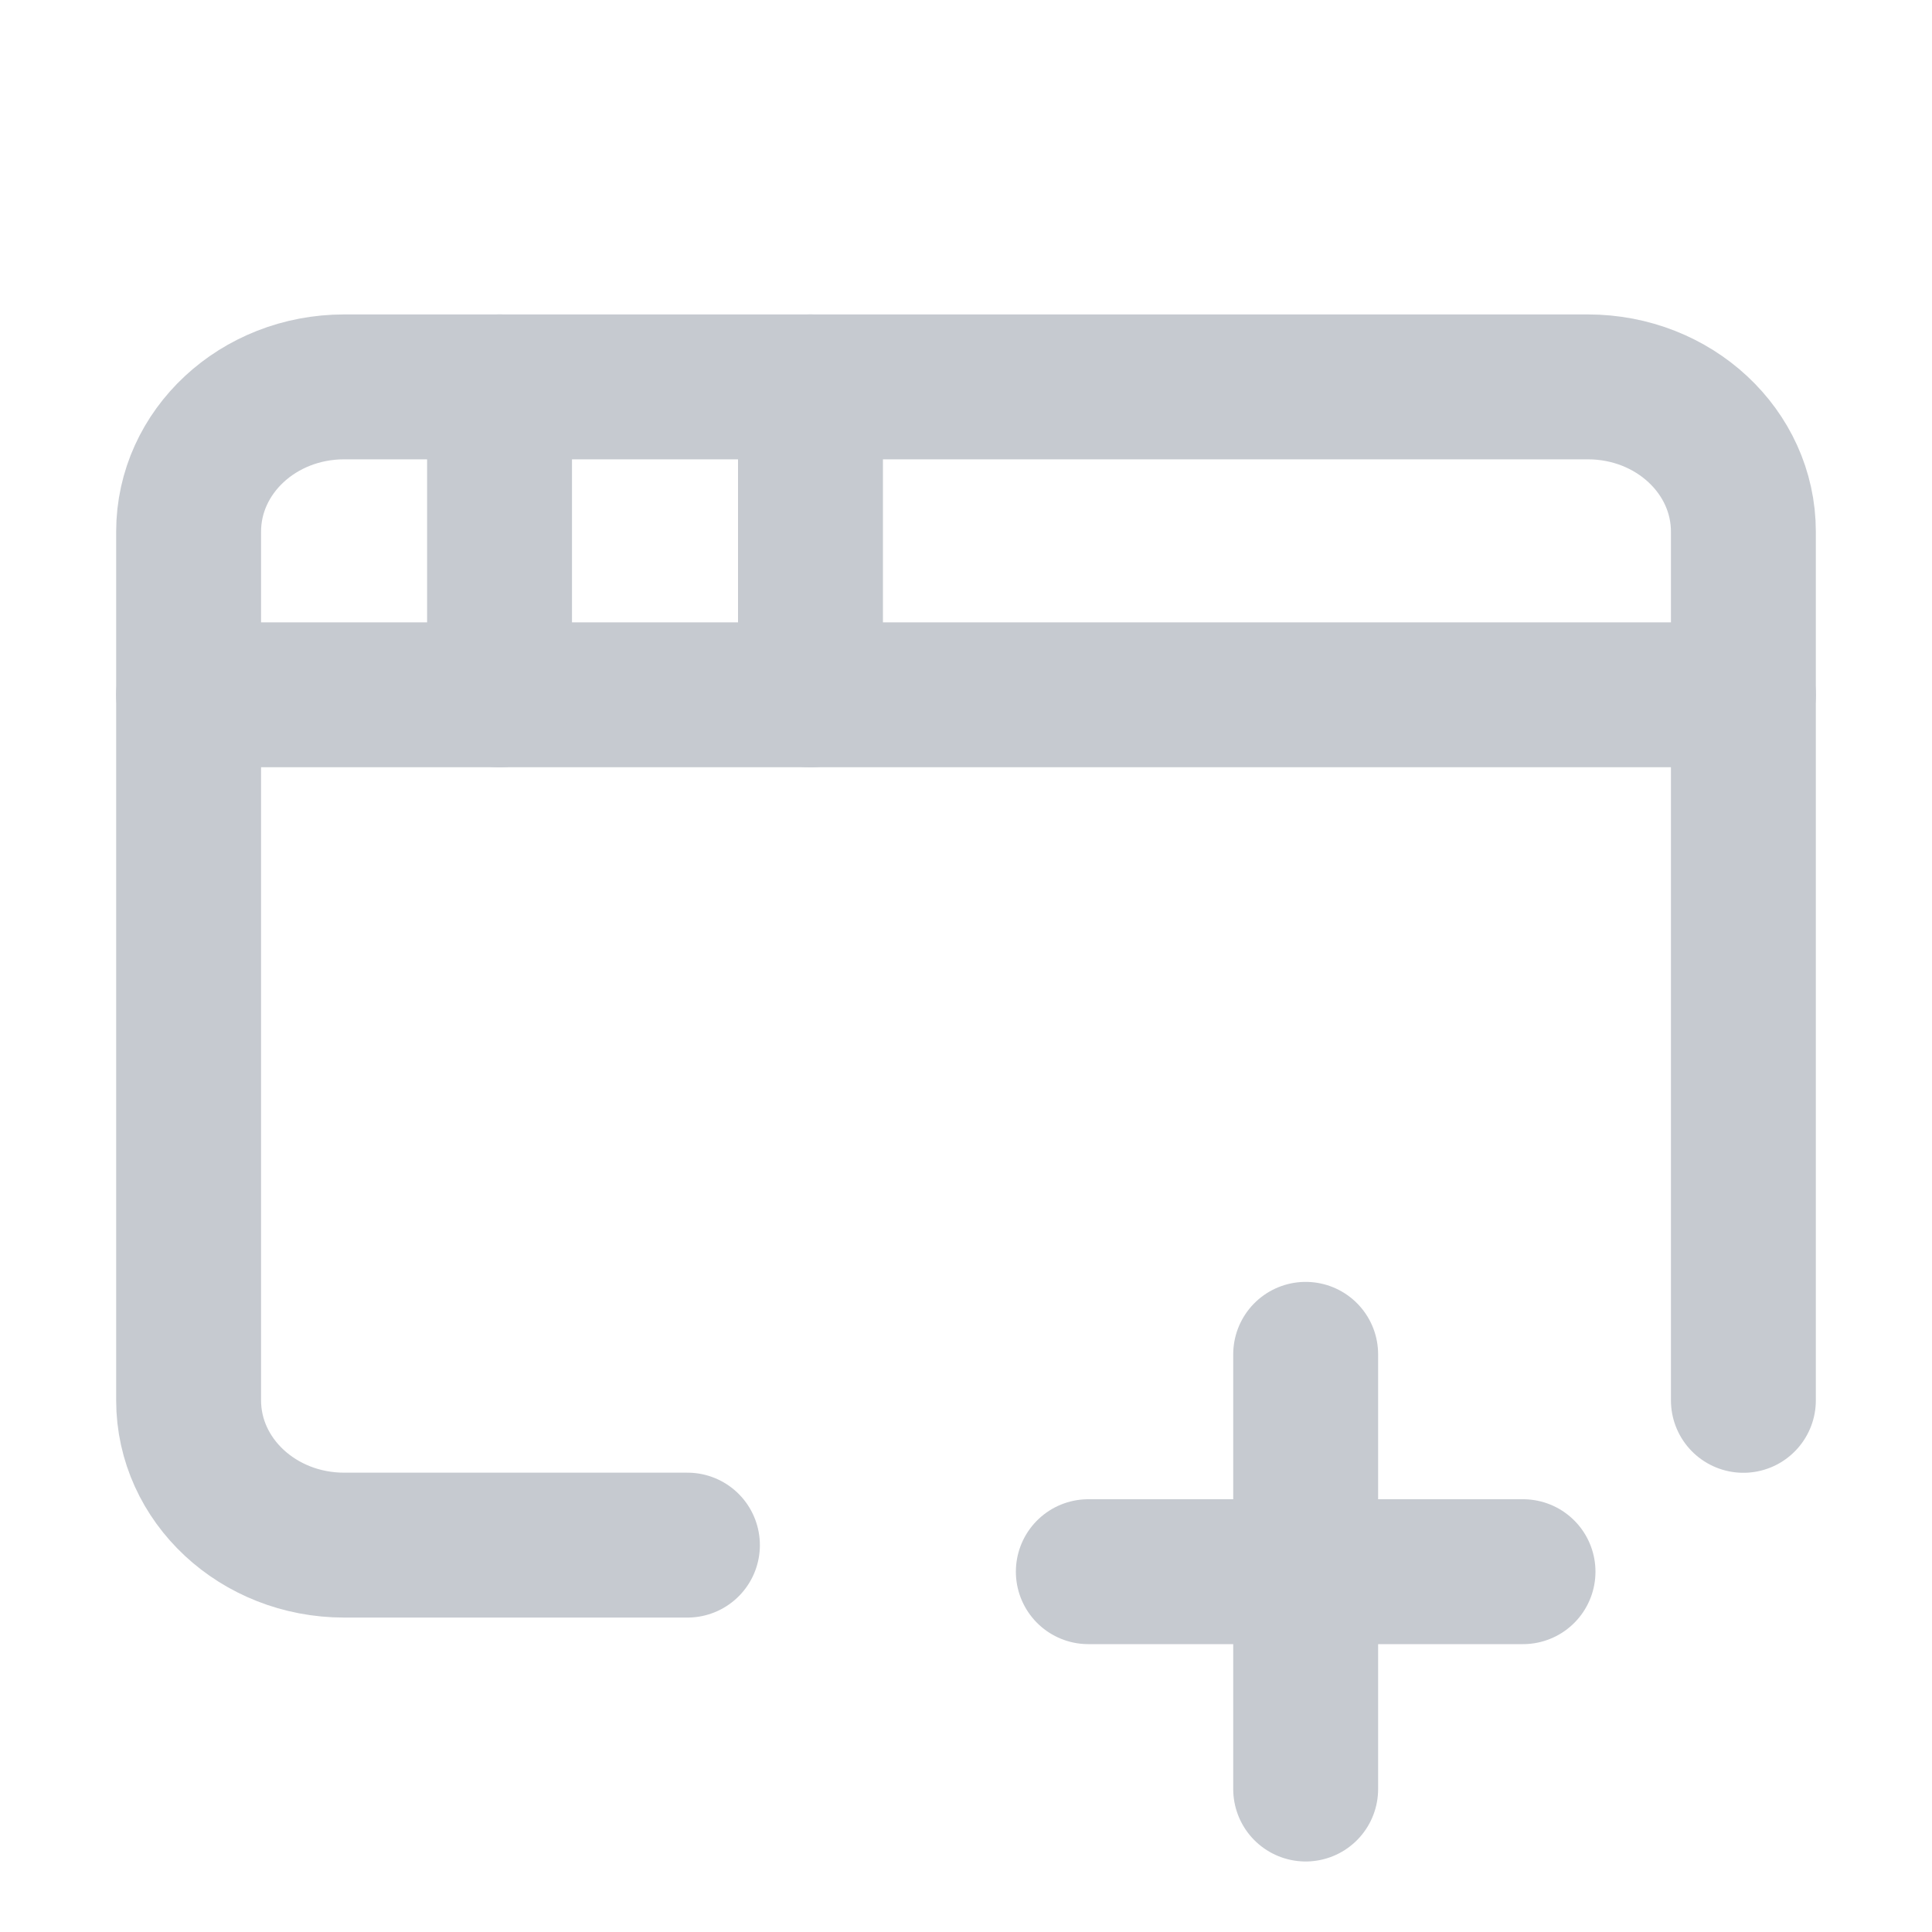
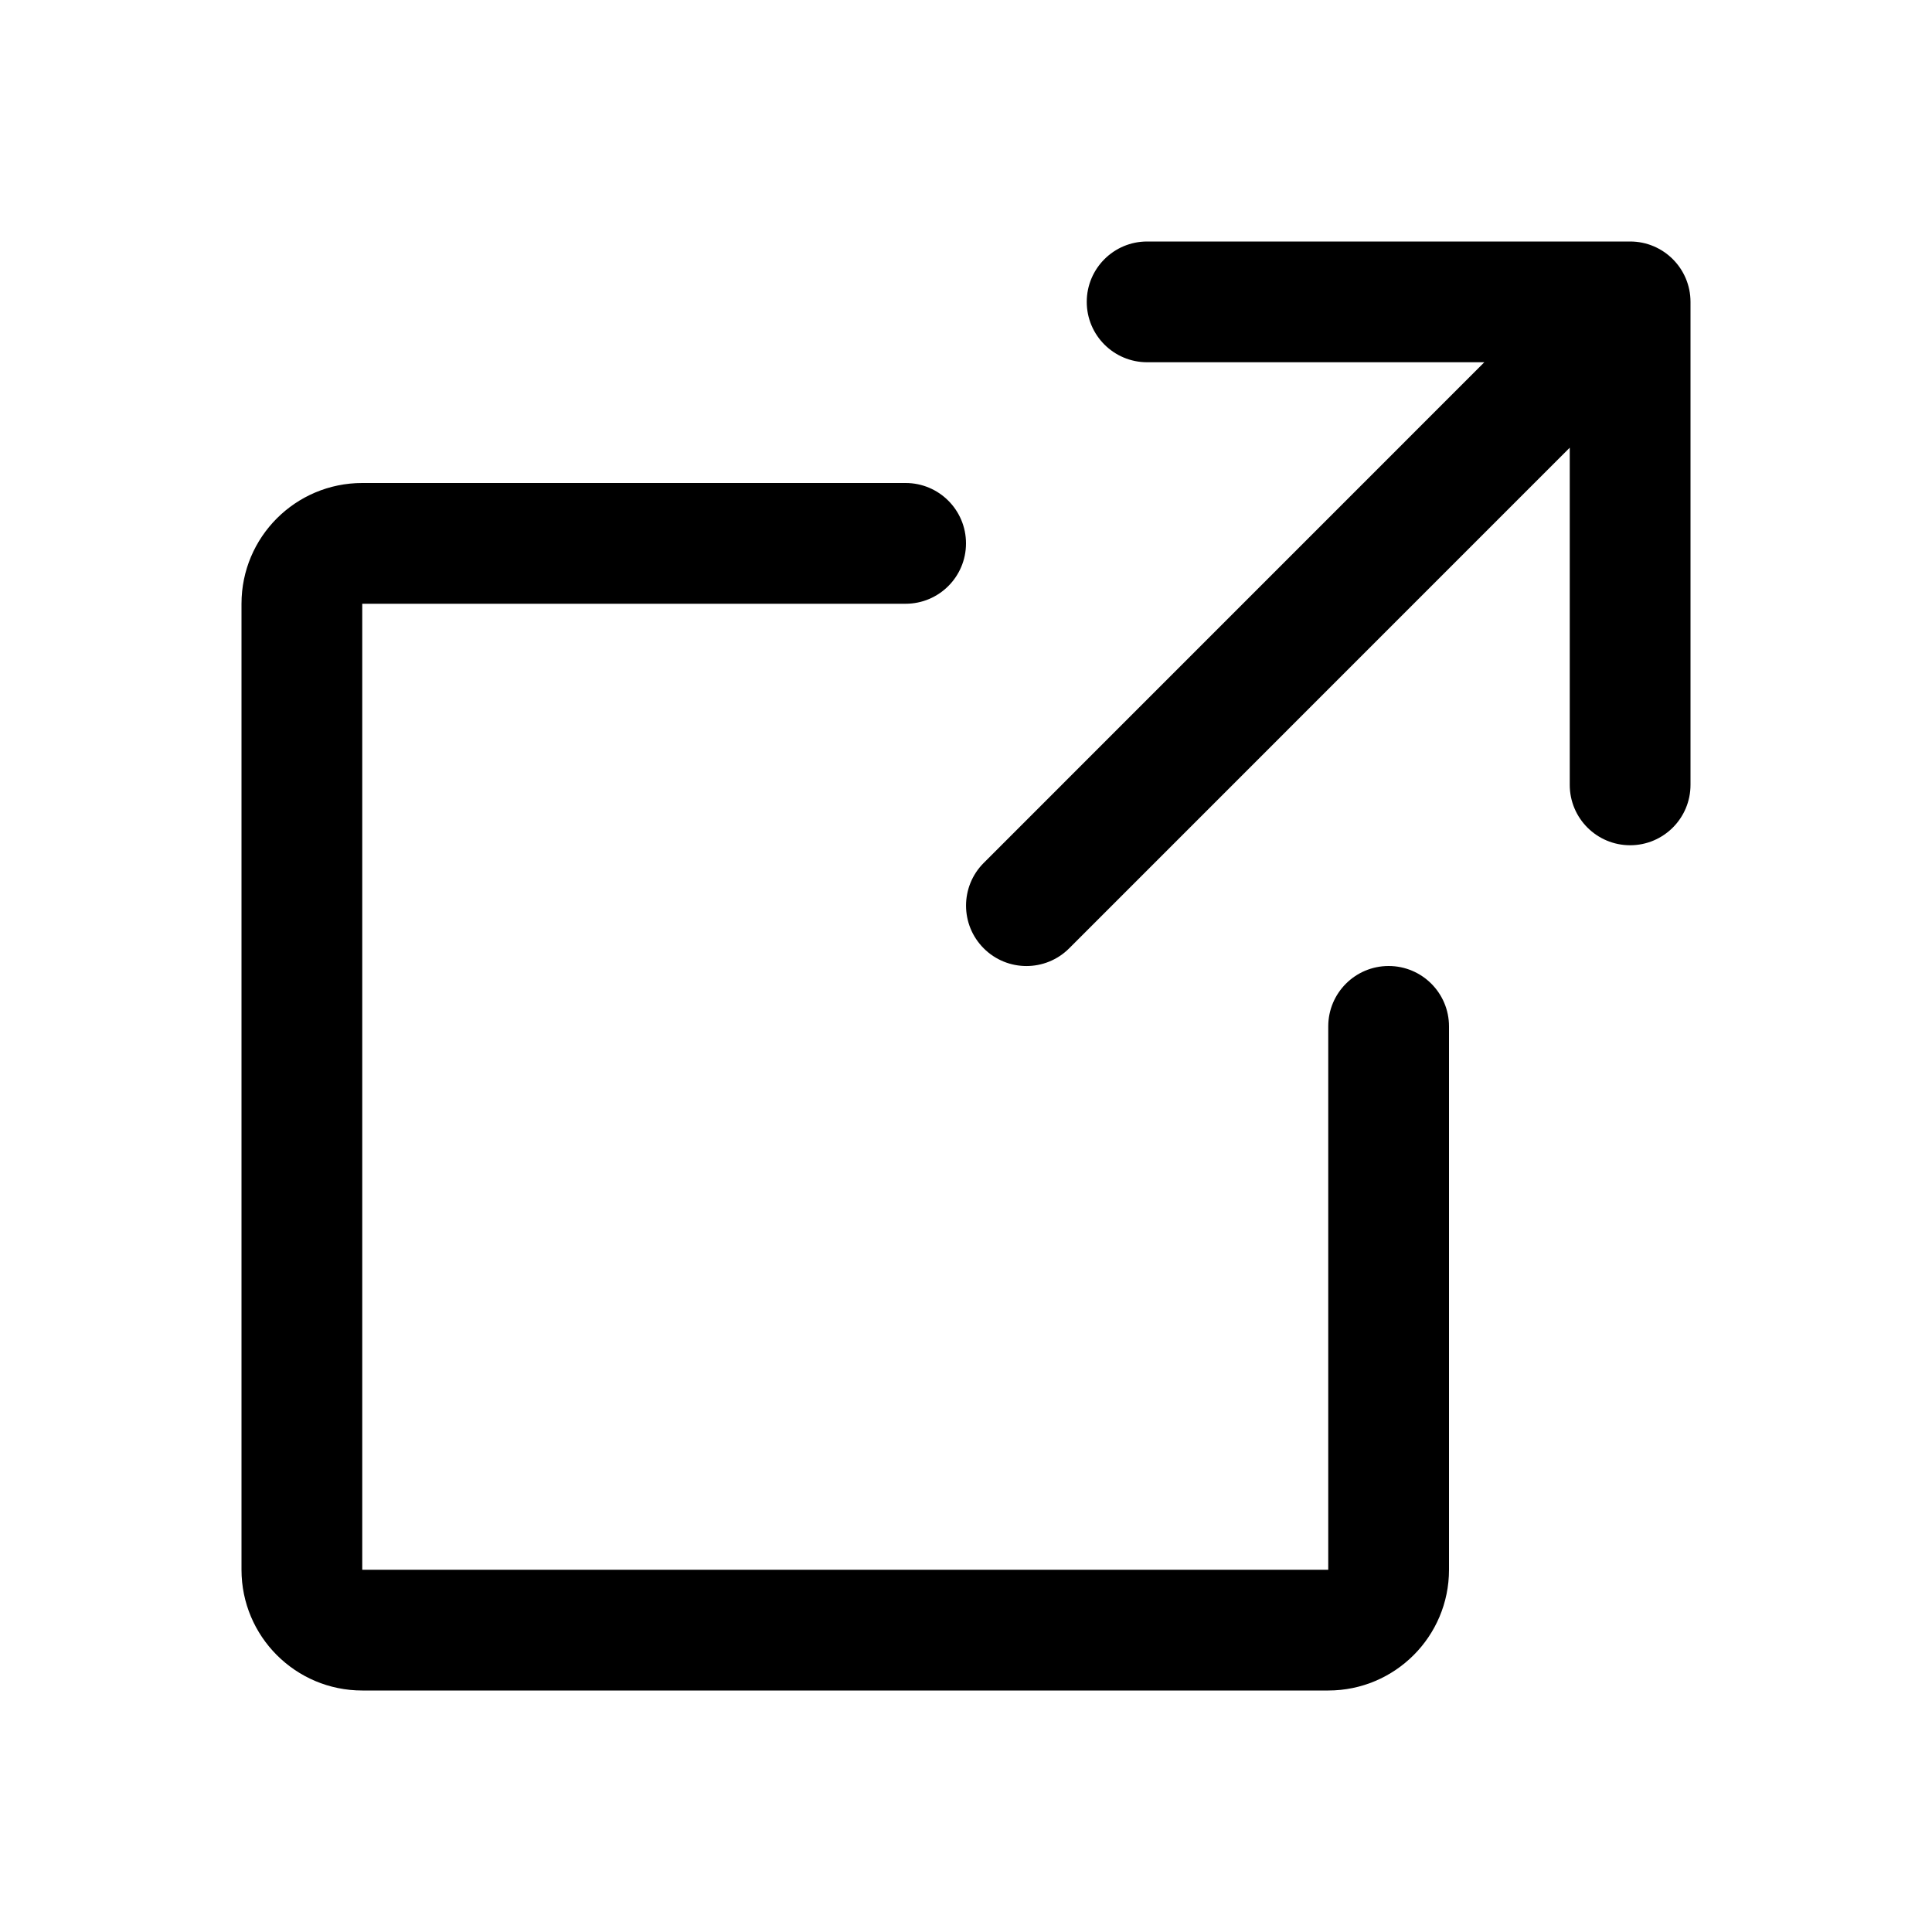
- <svg xmlns="http://www.w3.org/2000/svg" width="16" height="16" viewBox="0 0 16 16" fill="none">
-   <path d="M14.438 11.597V4.403C14.438 3.74 13.862 3.204 13.15 3.204H2.85C2.138 3.204 1.562 3.74 1.562 4.403V11.597C1.562 12.259 2.138 12.796 2.85 12.796H5.693" stroke="#C6CAD0" stroke-width="1.2" stroke-linecap="round" stroke-linejoin="round" />
-   <path d="M6.712 3.204V5.754" stroke="#C6CAD0" stroke-width="1.2" stroke-linecap="round" stroke-linejoin="round" />
-   <path d="M1.562 5.754H14.438" stroke="#C6CAD0" stroke-width="1.2" stroke-linecap="round" stroke-linejoin="round" />
-   <path d="M4.137 3.204V5.754" stroke="#C6CAD0" stroke-width="1.2" stroke-linecap="round" stroke-linejoin="round" />
-   <path d="M9.013 13.016H10.813M10.813 13.016H12.613M10.813 13.016V11.216M10.813 13.016V14.816" stroke="#C6CAD0" stroke-width="1.2" stroke-linecap="round" stroke-linejoin="round" />
+ <svg xmlns="http://www.w3.org/2000/svg" width="16" height="16" viewBox="0 0 256 256" fill="black">
+   <path d="M224,104a8,8,0,0,1-16,0V59.32l-66.33,66.34a8,8,0,0,1-11.32-11.32L196.68,48H152a8,8,0,0,1,0-16h64a8,8,0,0,1,8,8Zm-40,24a8,8,0,0,0-8,8v72H48V80h72a8,8,0,0,0,0-16H48A16,16,0,0,0,32,80V208a16,16,0,0,0,16,16H176a16,16,0,0,0,16-16V136A8,8,0,0,0,184,128Z" />
</svg>
